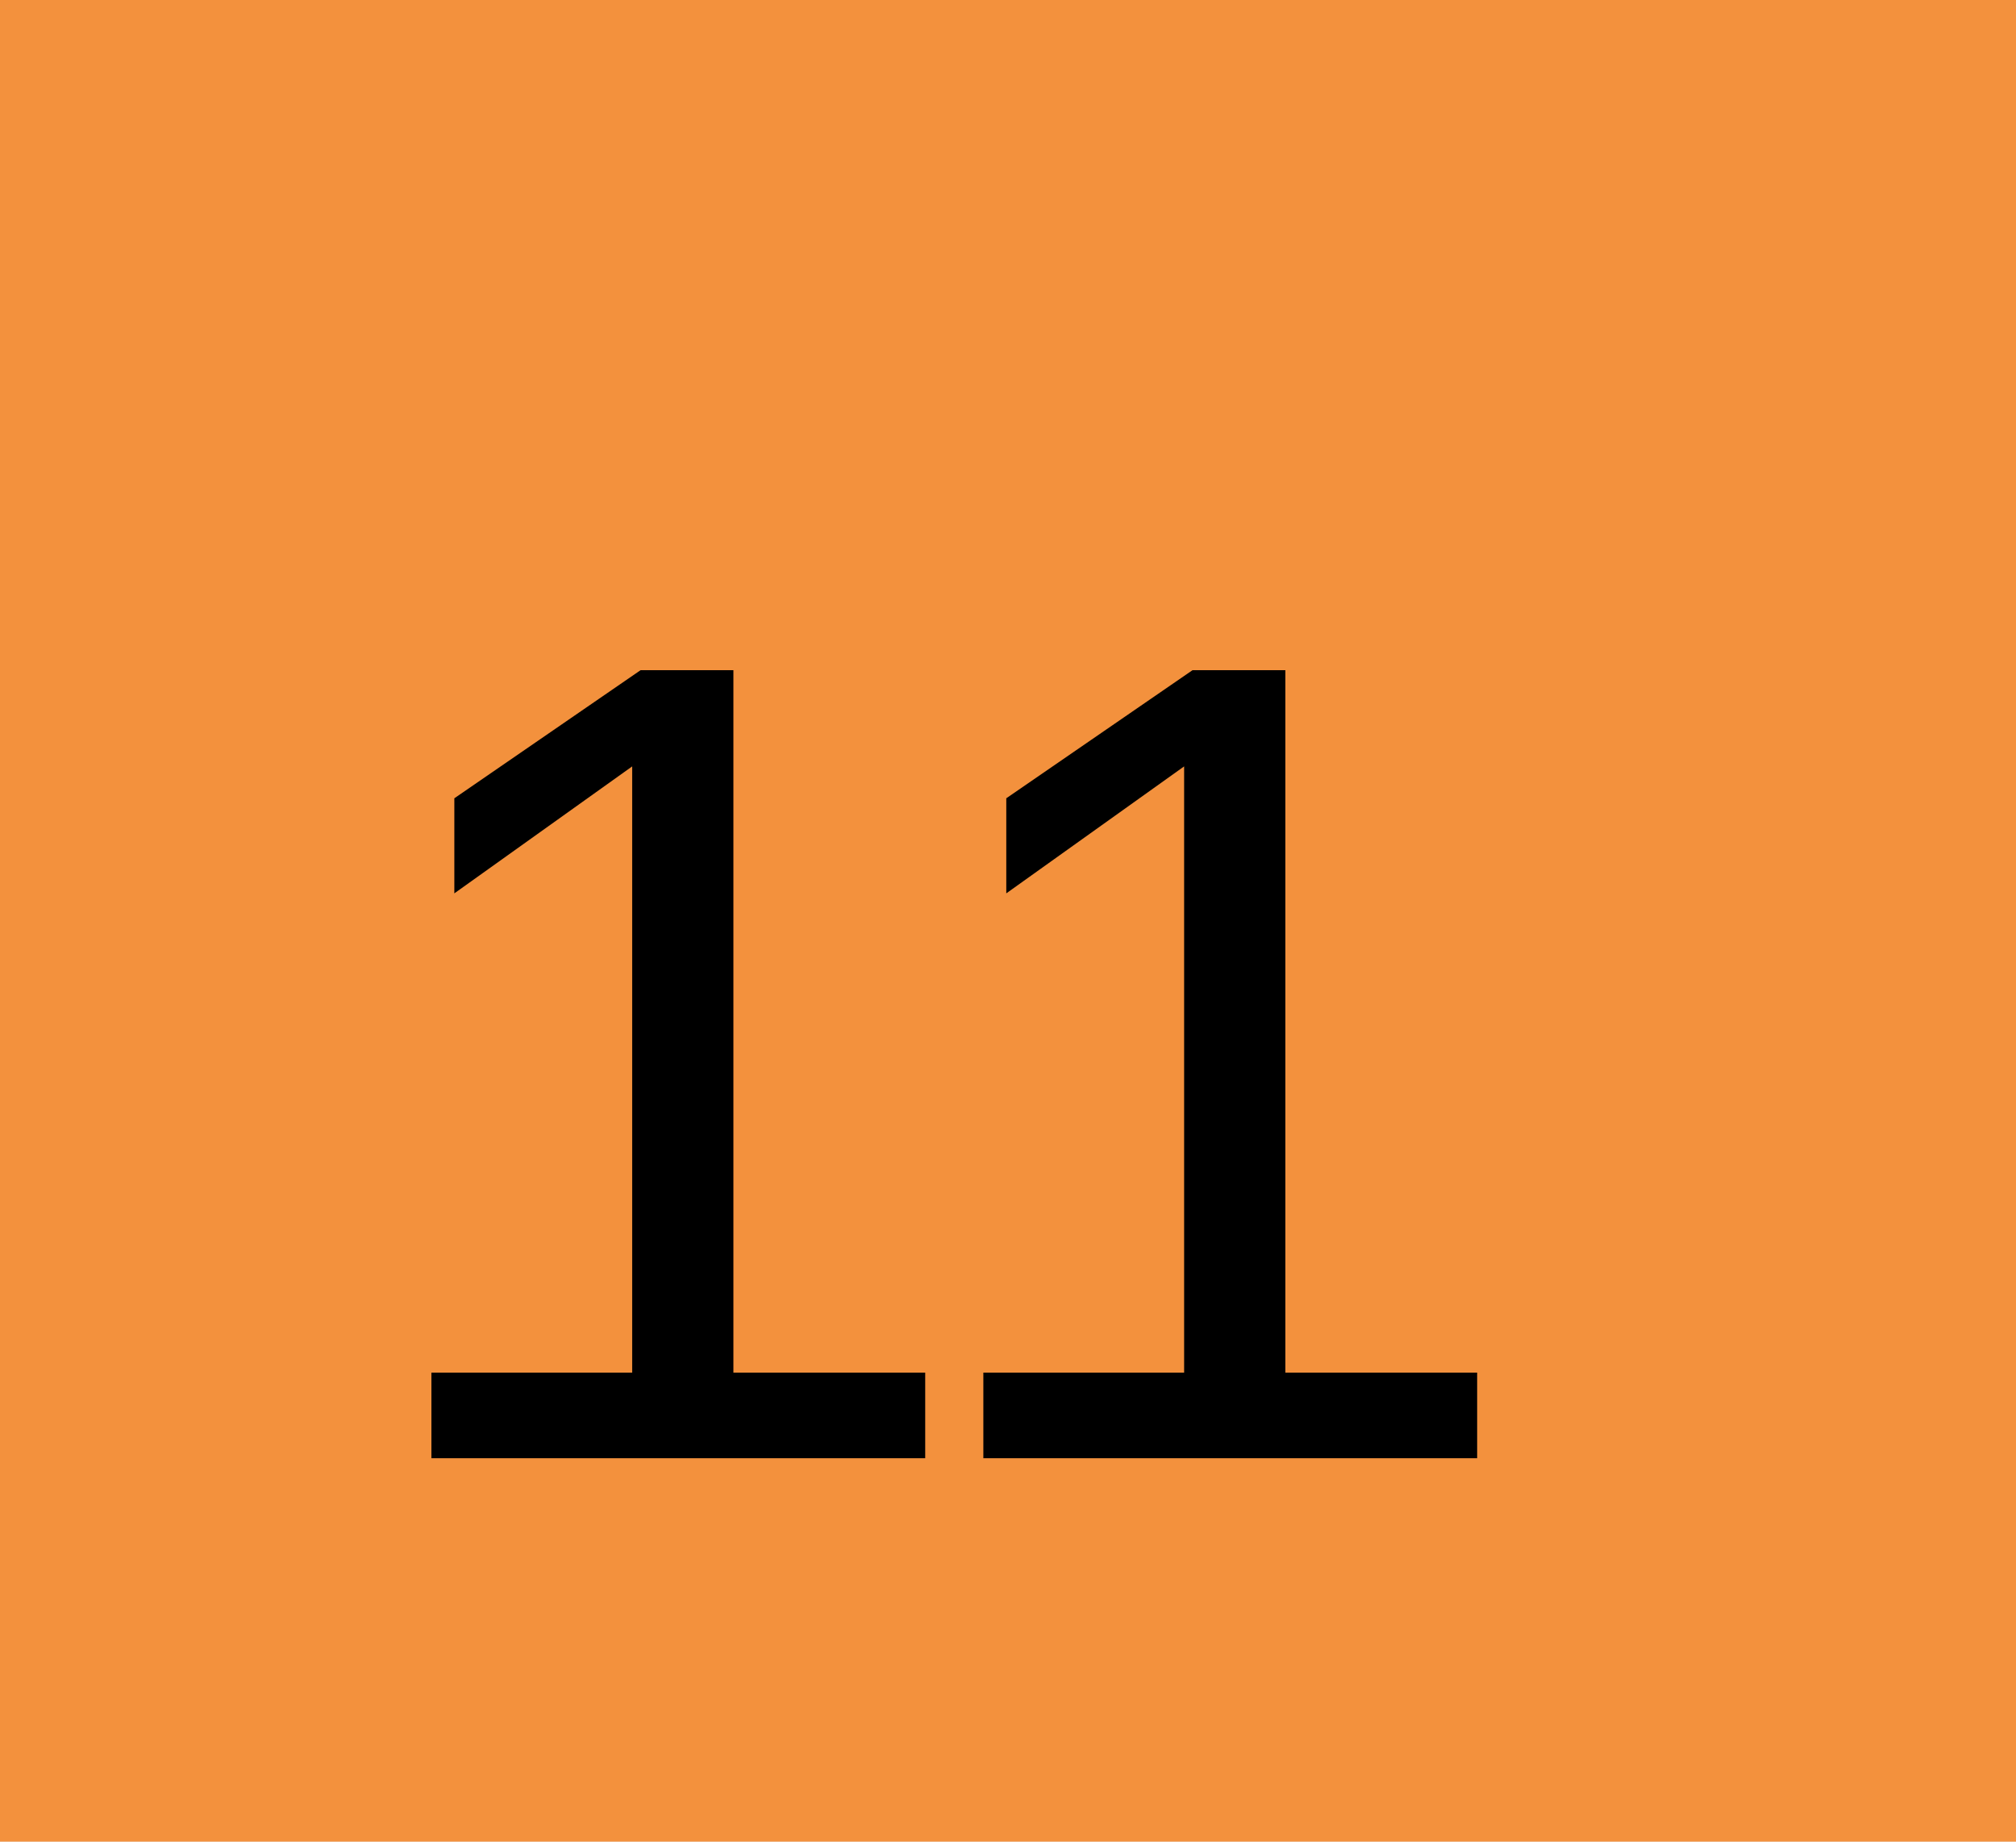
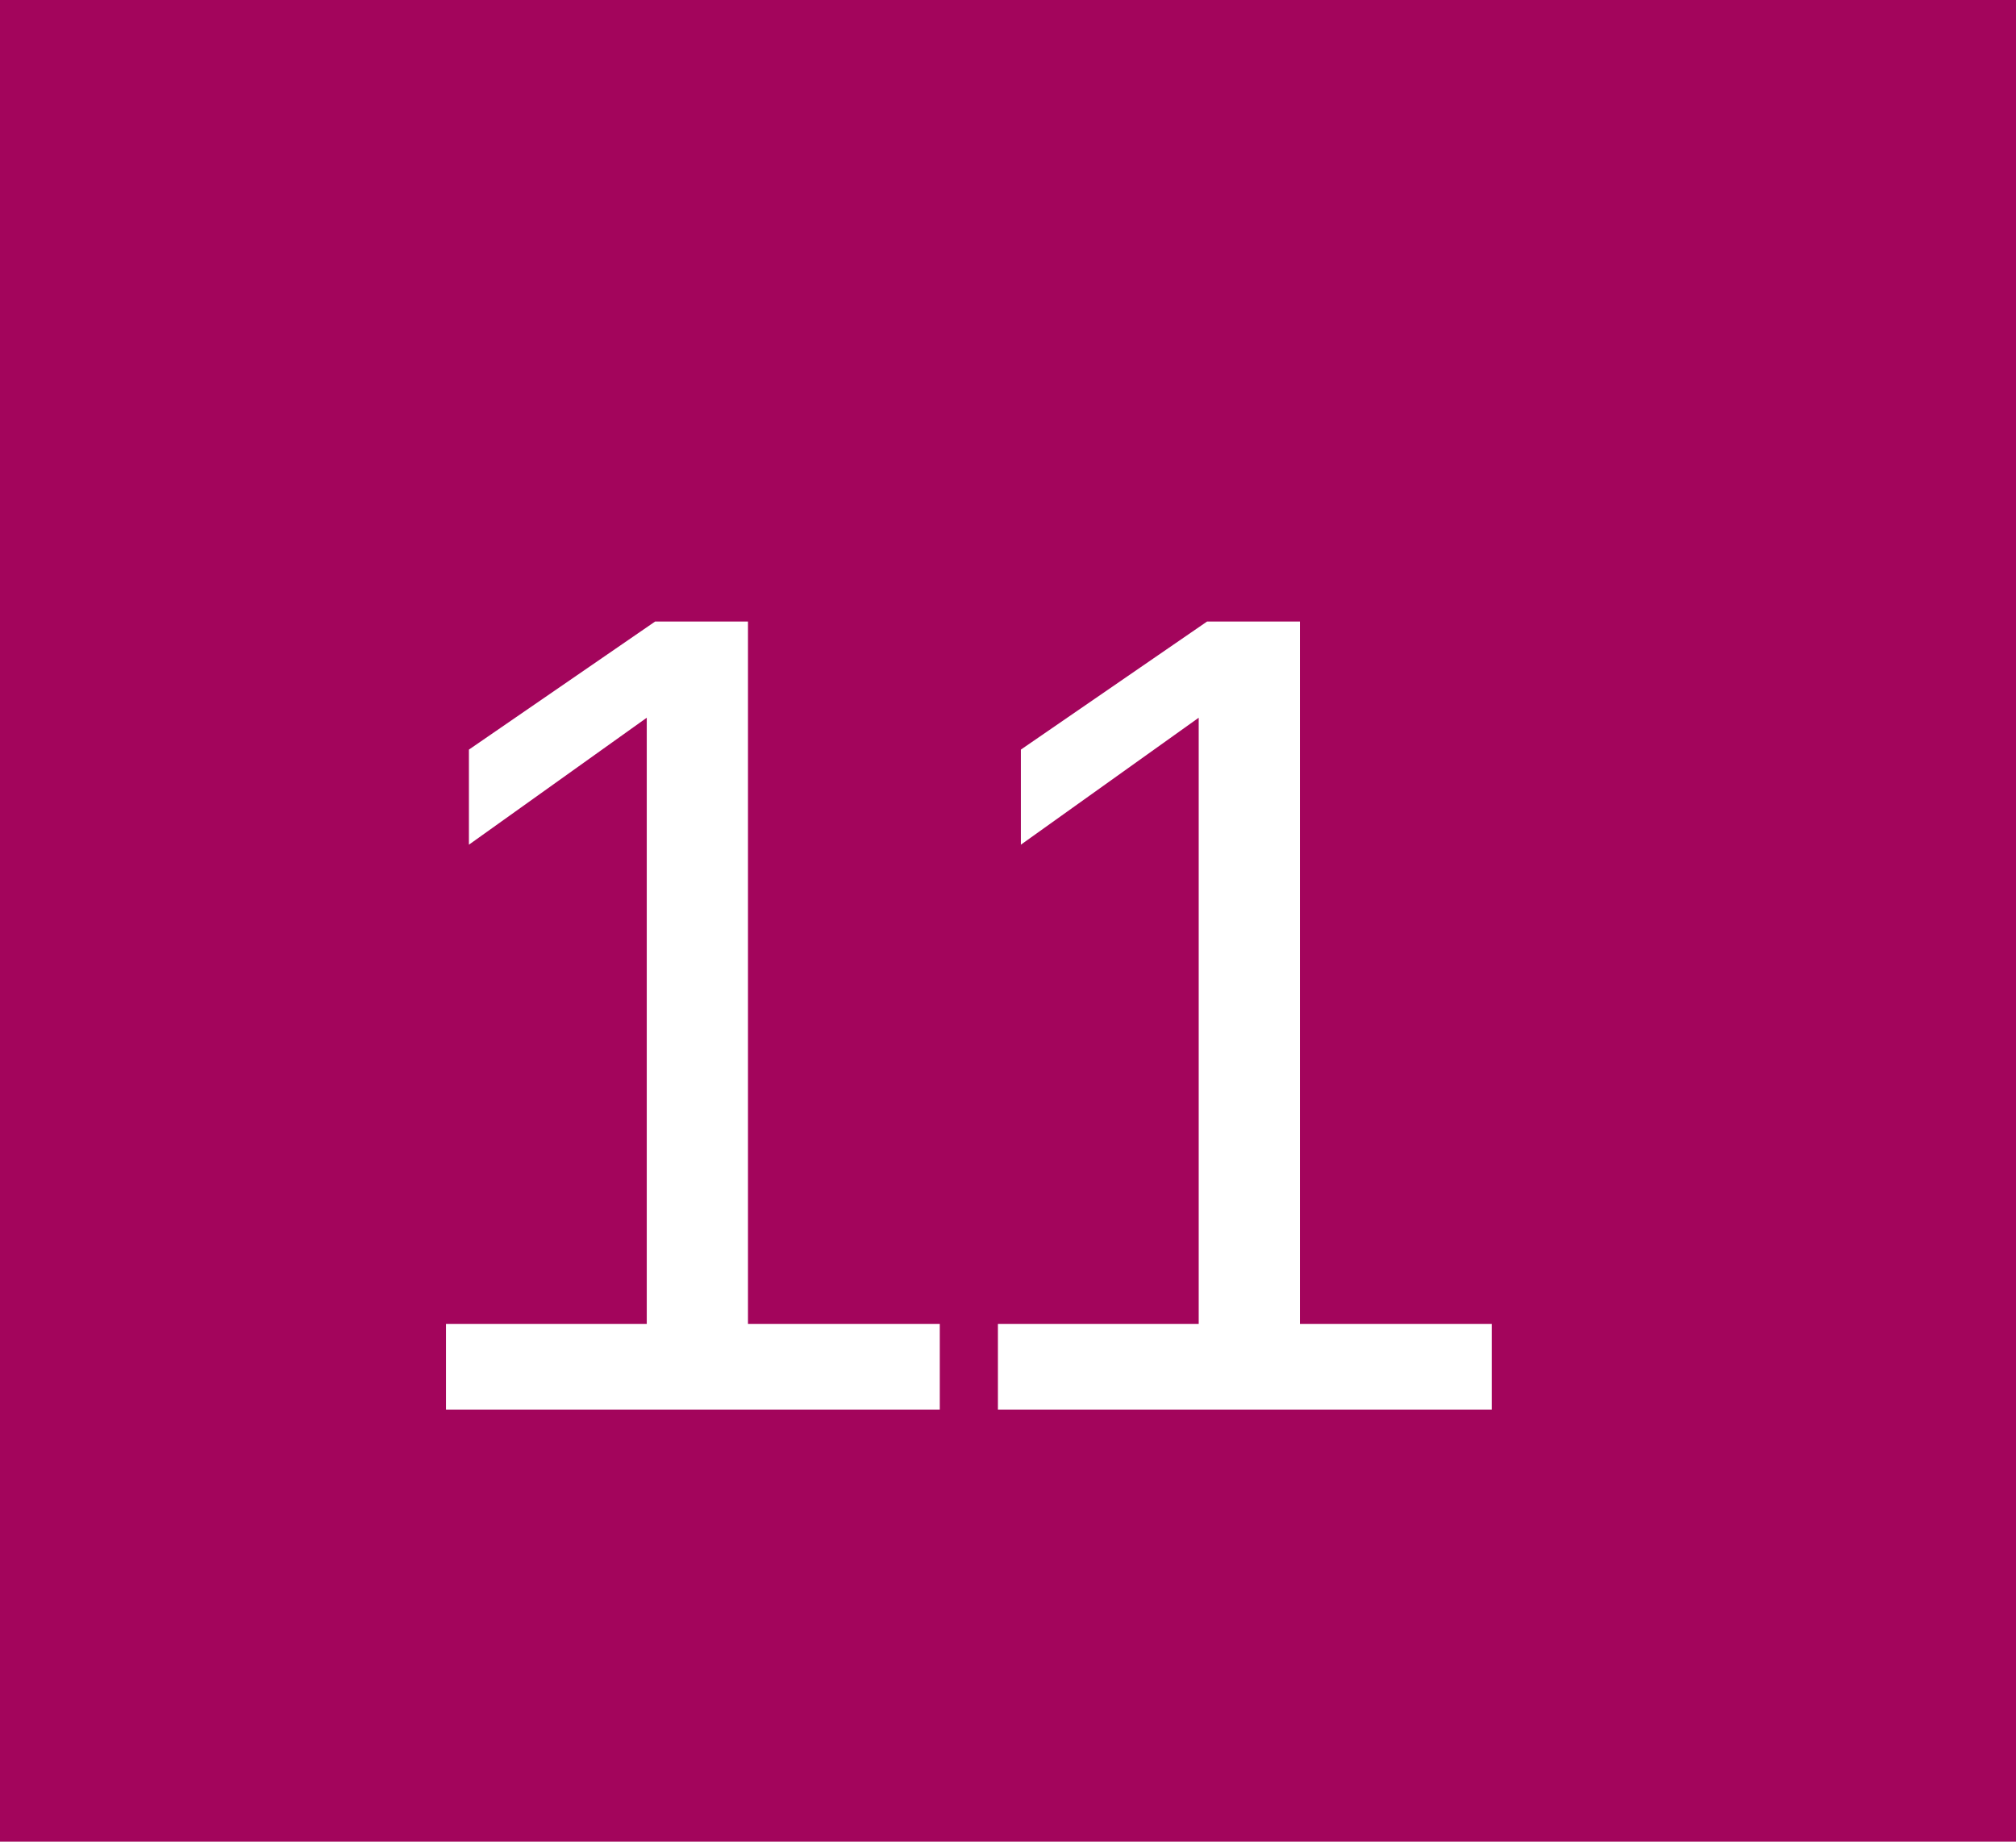
<svg xmlns="http://www.w3.org/2000/svg" viewBox="0 0 968.14 884.32">
  <defs>
-     <style>.cls-1{fill:#f3913d;}.cls-2{font-size:550px;font-family:ArialMT, Arial;}.cls-3{letter-spacing:-0.07em;}</style>
+     <style>.cls-1{fill:#a3055c;}.cls-2{font-size:550px;fill:#fff;font-family:ArialMT, Arial;}.cls-3{letter-spacing:-0.07em;}</style>
  </defs>
  <g id="Layer_2" data-name="Layer 2">
    <g id="Layer_1-2" data-name="Layer 1">
      <rect class="cls-1" width="968.14" height="884.32" />
-       <text class="cls-2" transform="translate(165.28 700.21)">
+       <text class="cls-2" transform="translate(172.28 676.84)">
        <tspan class="cls-3">1</tspan>
        <tspan x="265.06" y="0">1</tspan>
      </text>
    </g>
  </g>
</svg>
